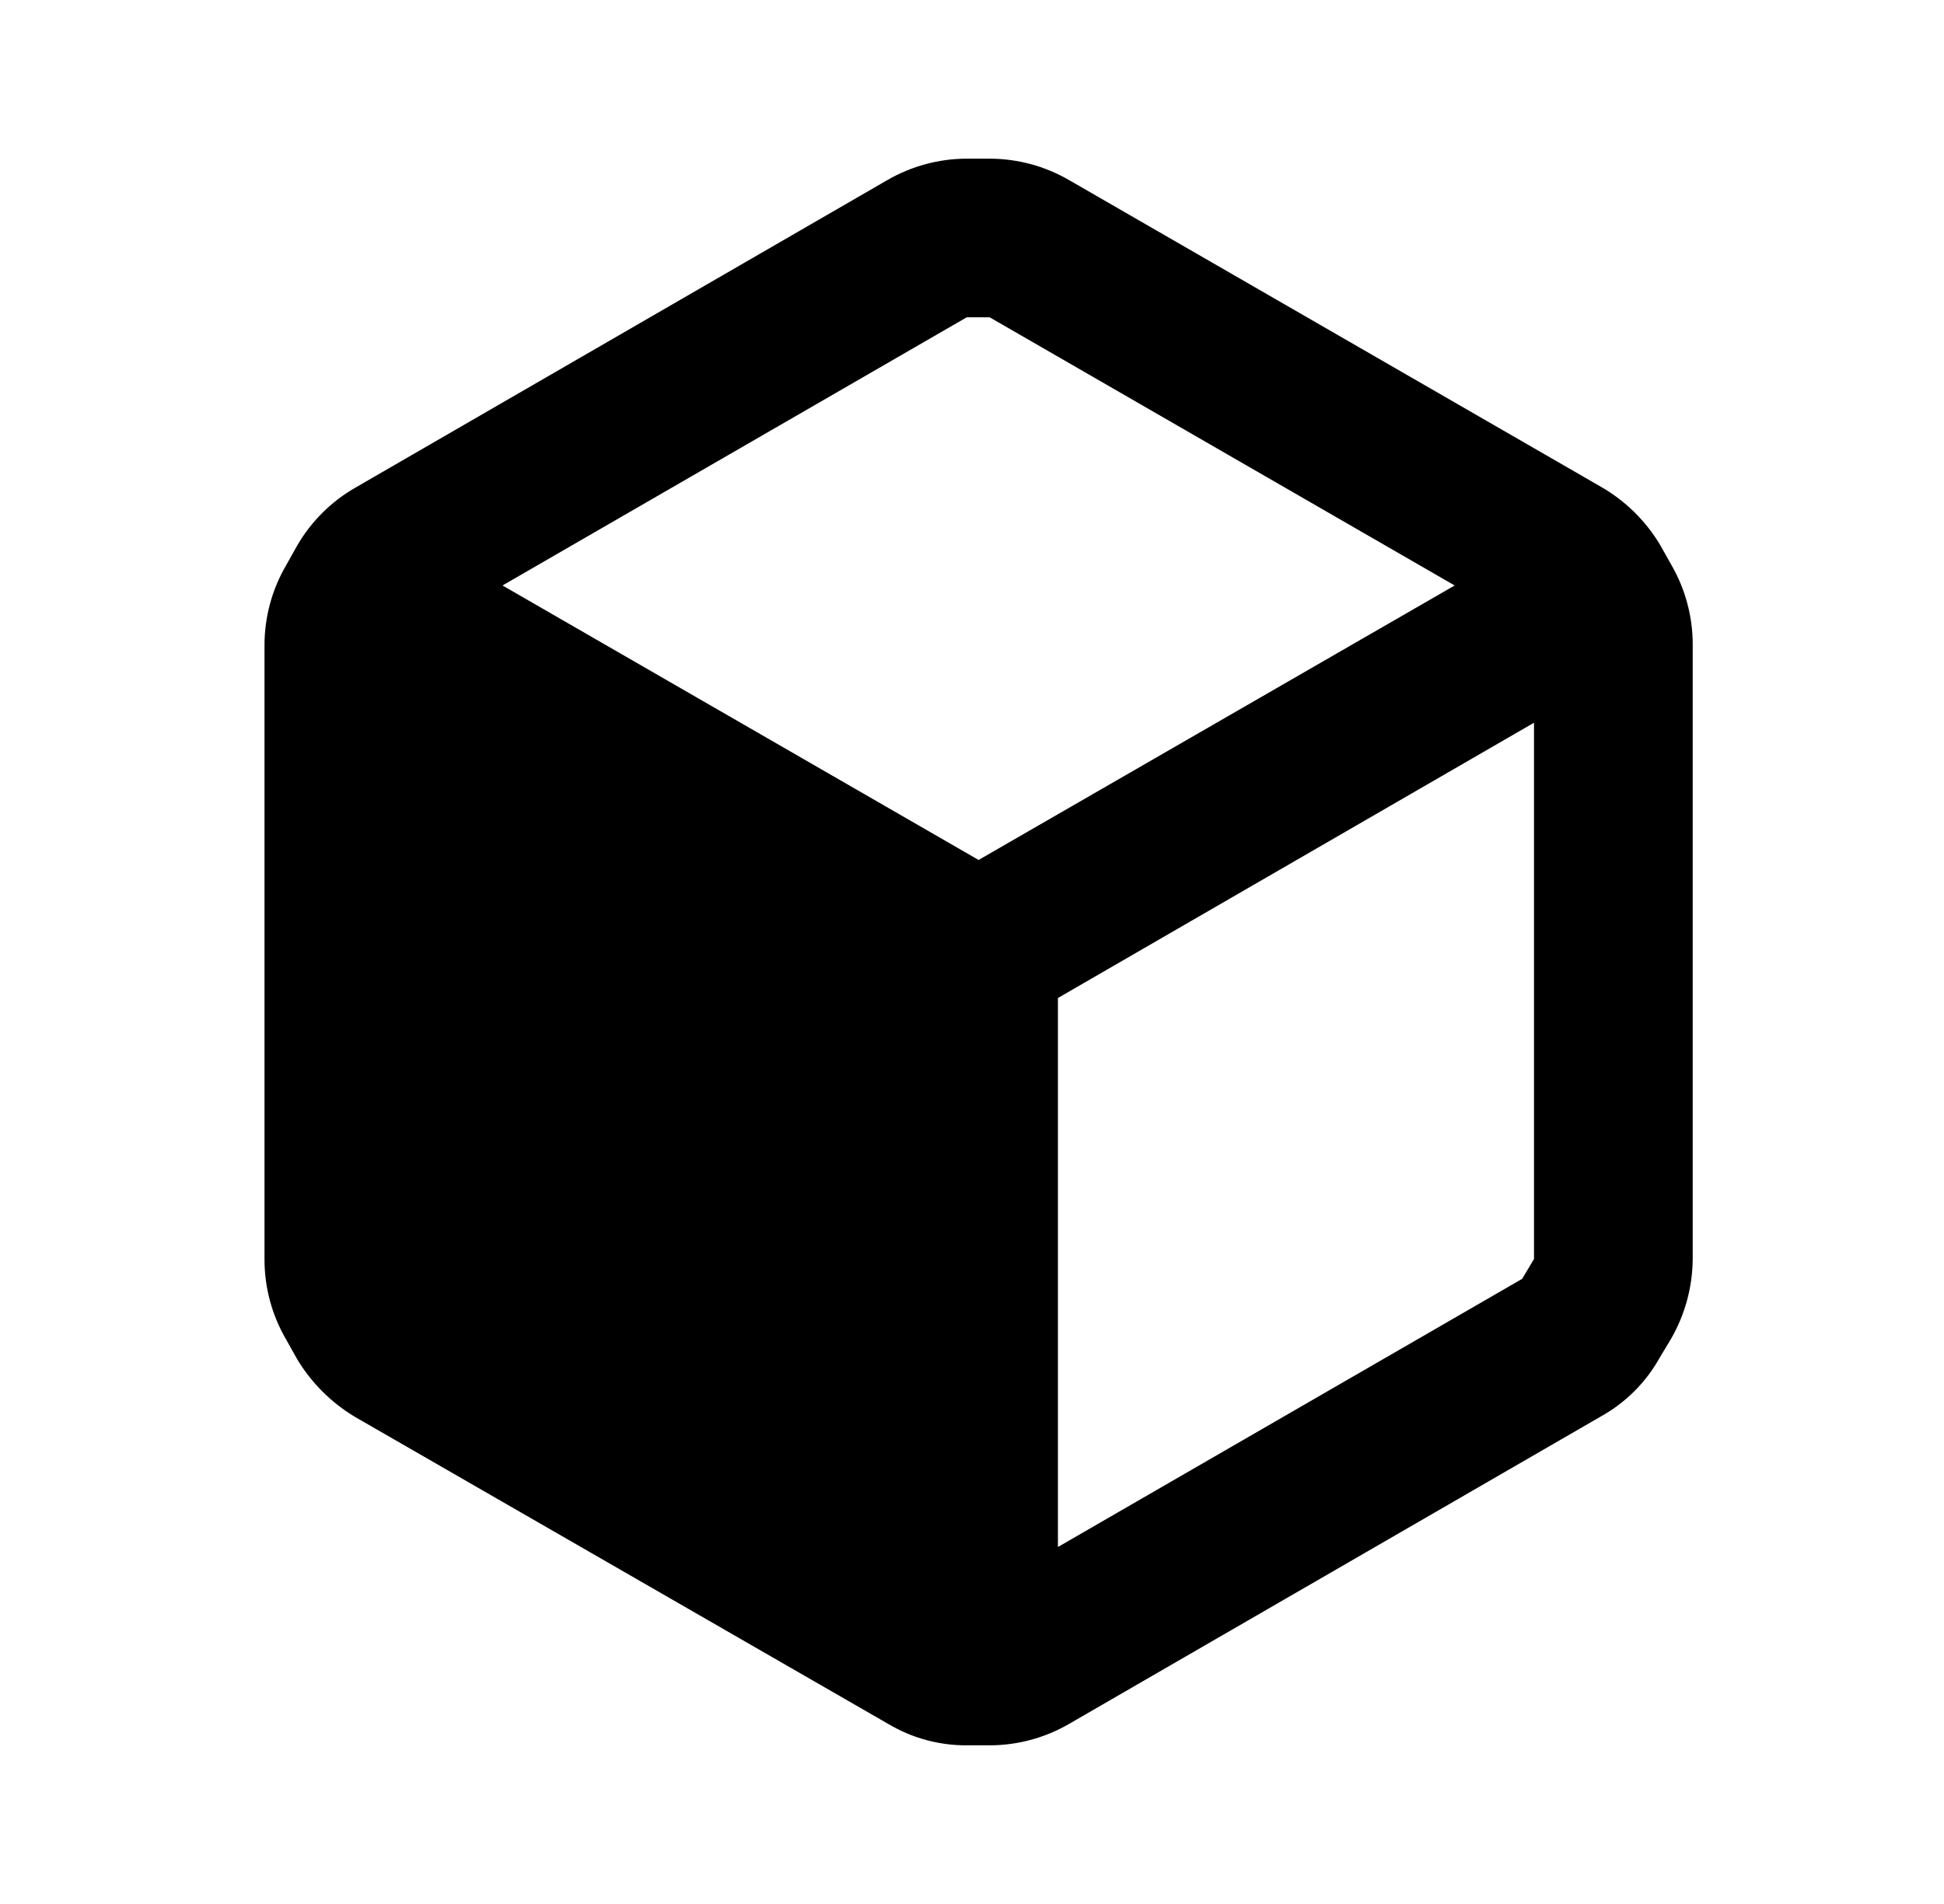
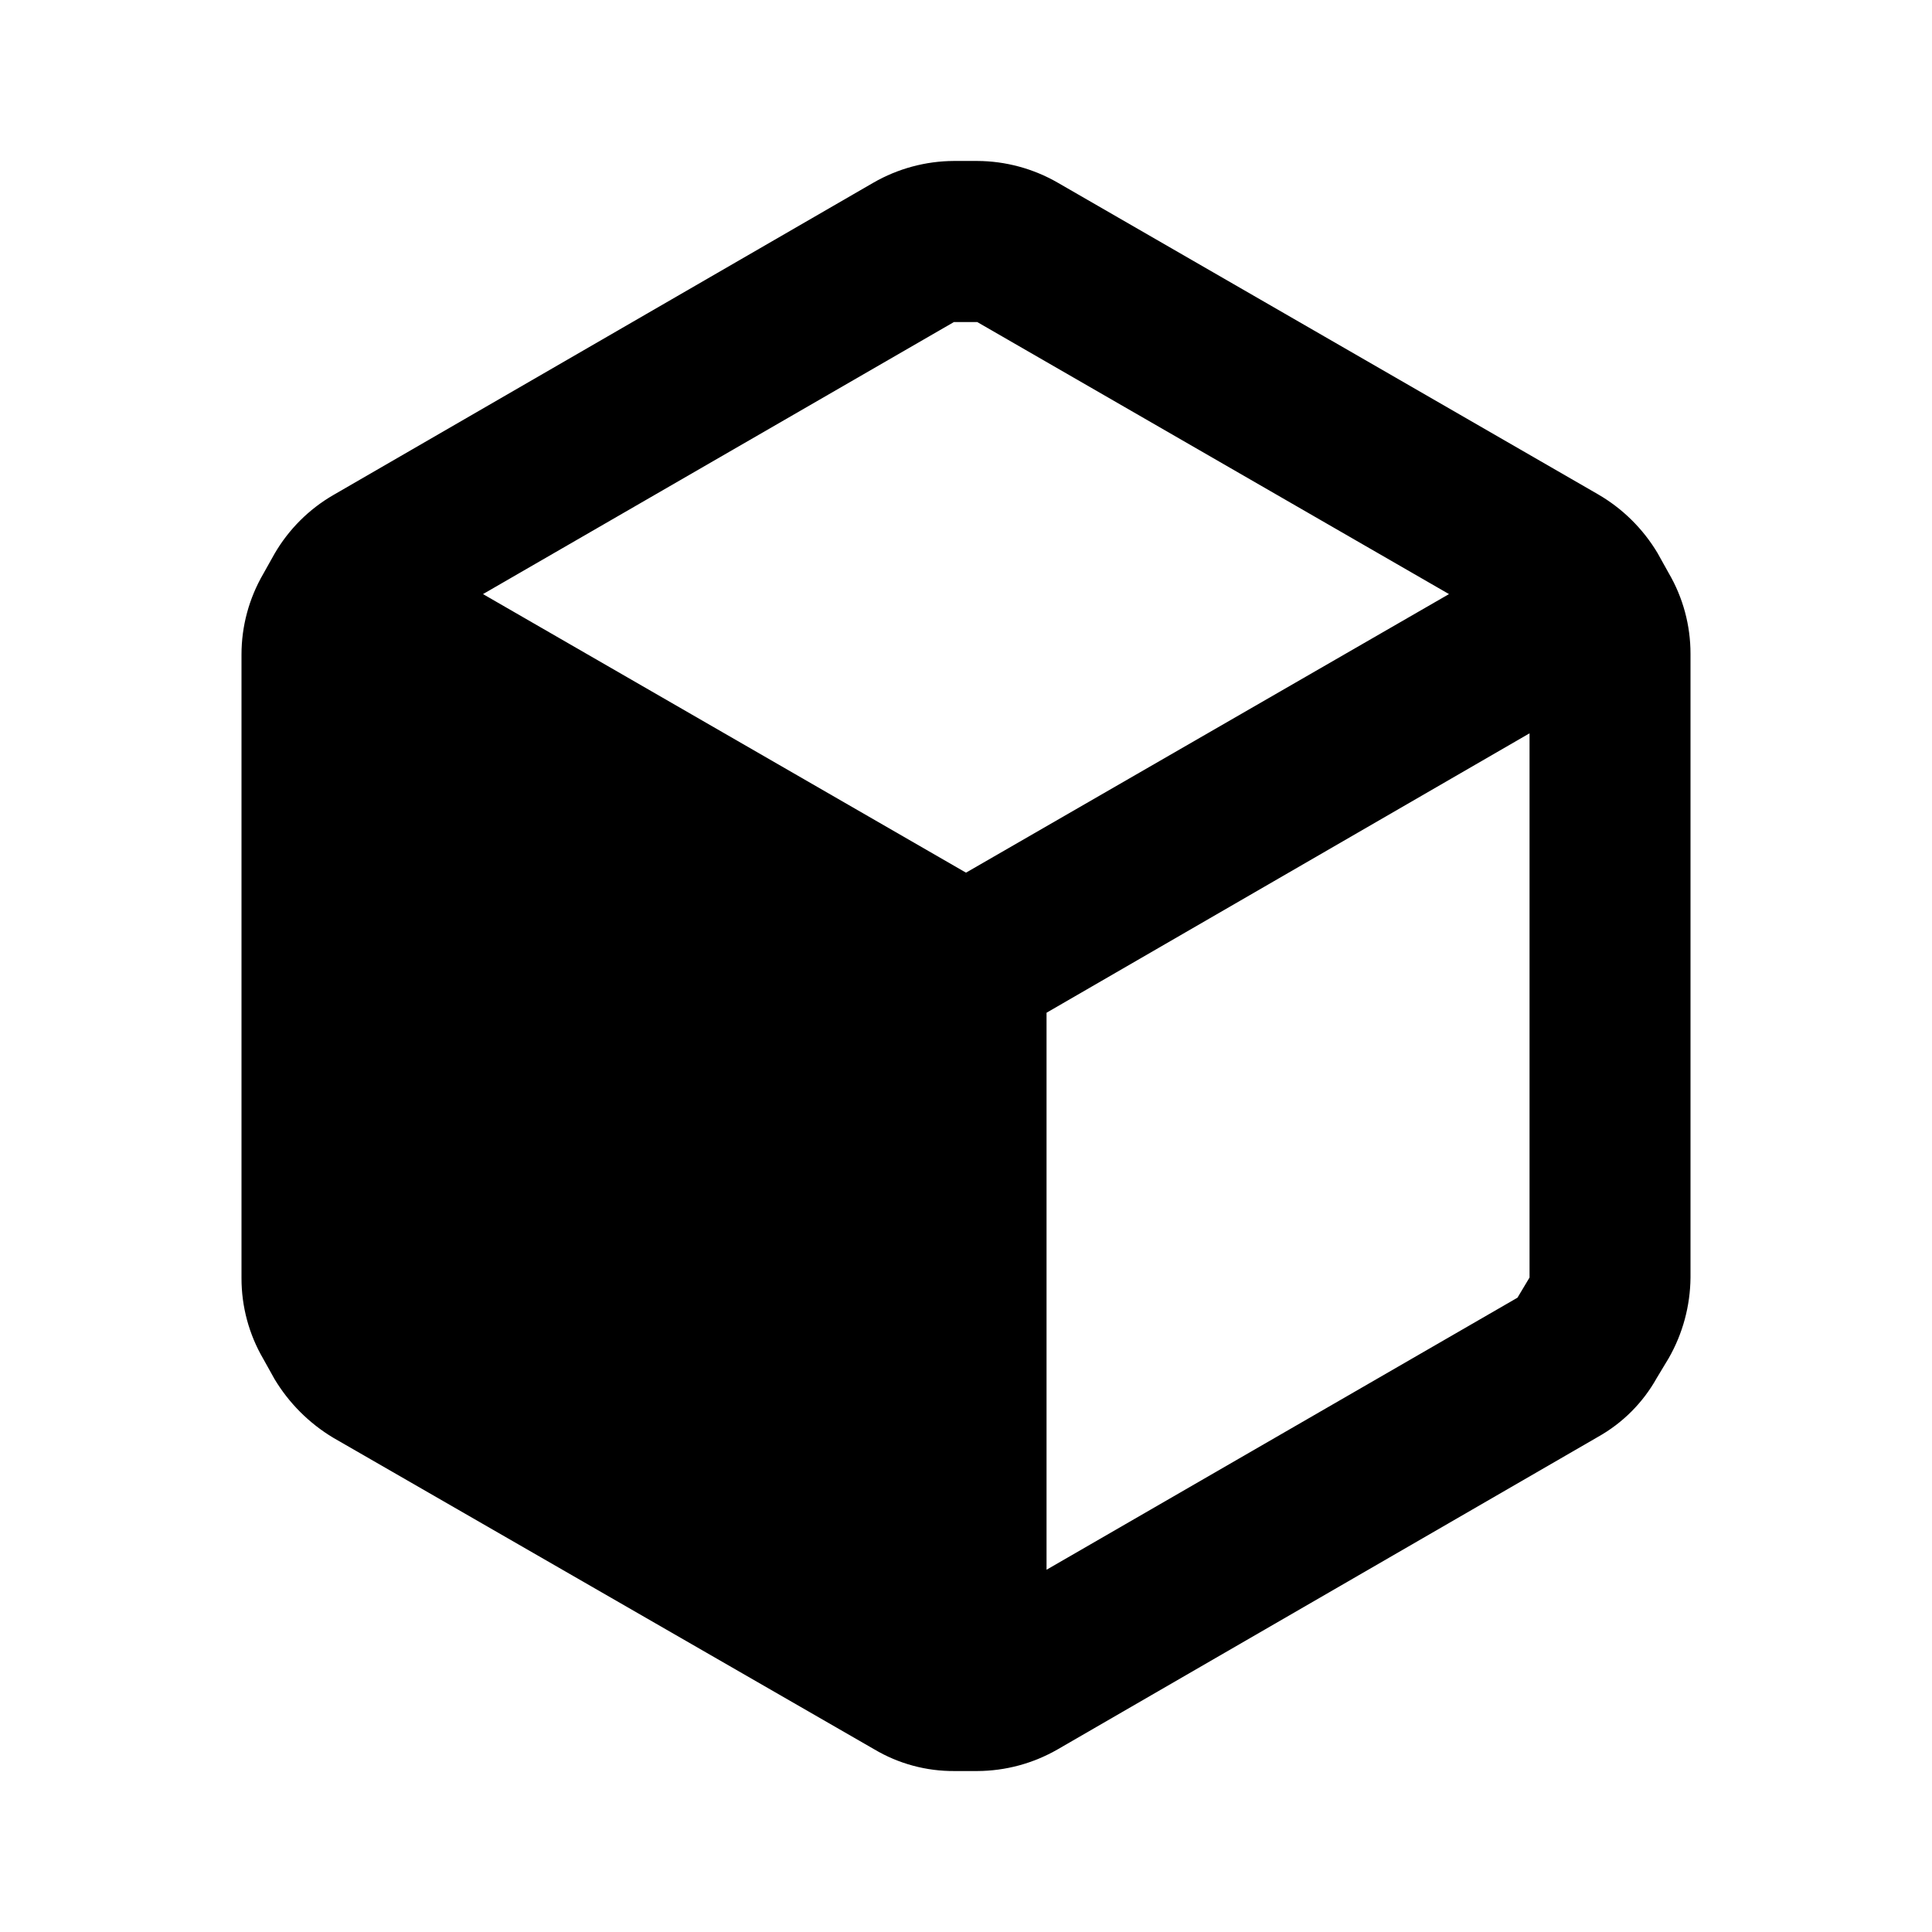
- <svg xmlns="http://www.w3.org/2000/svg" width="49" height="48" viewBox="0 0 49 48" fill="none">
-   <path fill-rule="evenodd" clip-rule="evenodd" d="M42.127 14.24L41.846 13.74C41.485 13.135 40.976 12.633 40.367 12.28L26.947 4.54C26.339 4.188 25.649 4.001 24.947 4H24.366C23.664 4.001 22.974 4.188 22.366 4.54L8.947 12.3C8.34 12.65 7.837 13.154 7.487 13.76L7.207 14.26C6.854 14.868 6.668 15.557 6.667 16.26V31.76C6.668 32.463 6.854 33.152 7.207 33.76L7.487 34.26C7.846 34.859 8.347 35.36 8.947 35.72L22.387 43.46C22.991 43.82 23.683 44.007 24.387 44H24.947C25.649 43.999 26.339 43.813 26.947 43.46L40.367 35.7C40.978 35.357 41.484 34.852 41.827 34.24L42.127 33.74C42.475 33.131 42.661 32.442 42.666 31.74V16.24C42.665 15.537 42.479 14.848 42.127 14.24ZM24.366 8H24.947L36.666 14.76L24.666 21.68L12.666 14.76L24.366 8ZM26.666 39L38.367 32.24L38.666 31.74V18.22L26.666 25.16V39Z" fill="black" />
+ <svg xmlns="http://www.w3.org/2000/svg" width="16" height="16" viewBox="0 0 16 16" fill="none">
+   <path fill-rule="evenodd" clip-rule="evenodd" d="M13.82 4.747L13.727 4.58C13.606 4.378 13.437 4.211 13.233 4.093L8.76 1.513C8.557 1.396 8.328 1.334 8.093 1.333H7.9C7.666 1.334 7.436 1.396 7.233 1.513L2.76 4.1C2.558 4.217 2.39 4.385 2.273 4.587L2.18 4.753C2.062 4.956 2 5.186 2 5.42V10.587C2 10.821 2.062 11.051 2.18 11.253L2.273 11.42C2.393 11.62 2.56 11.787 2.76 11.907L7.24 14.487C7.442 14.607 7.672 14.669 7.907 14.667H8.093C8.328 14.666 8.557 14.604 8.76 14.487L13.233 11.9C13.437 11.786 13.606 11.617 13.72 11.413L13.82 11.247C13.936 11.044 13.998 10.814 14 10.58V5.413C14 5.179 13.938 4.949 13.82 4.747ZM7.9 2.667H8.093L12 4.92L8 7.227L4 4.92L7.9 2.667ZM8.667 13L12.567 10.747L12.667 10.58V6.073L8.667 8.387V13Z" fill="black" />
</svg>
